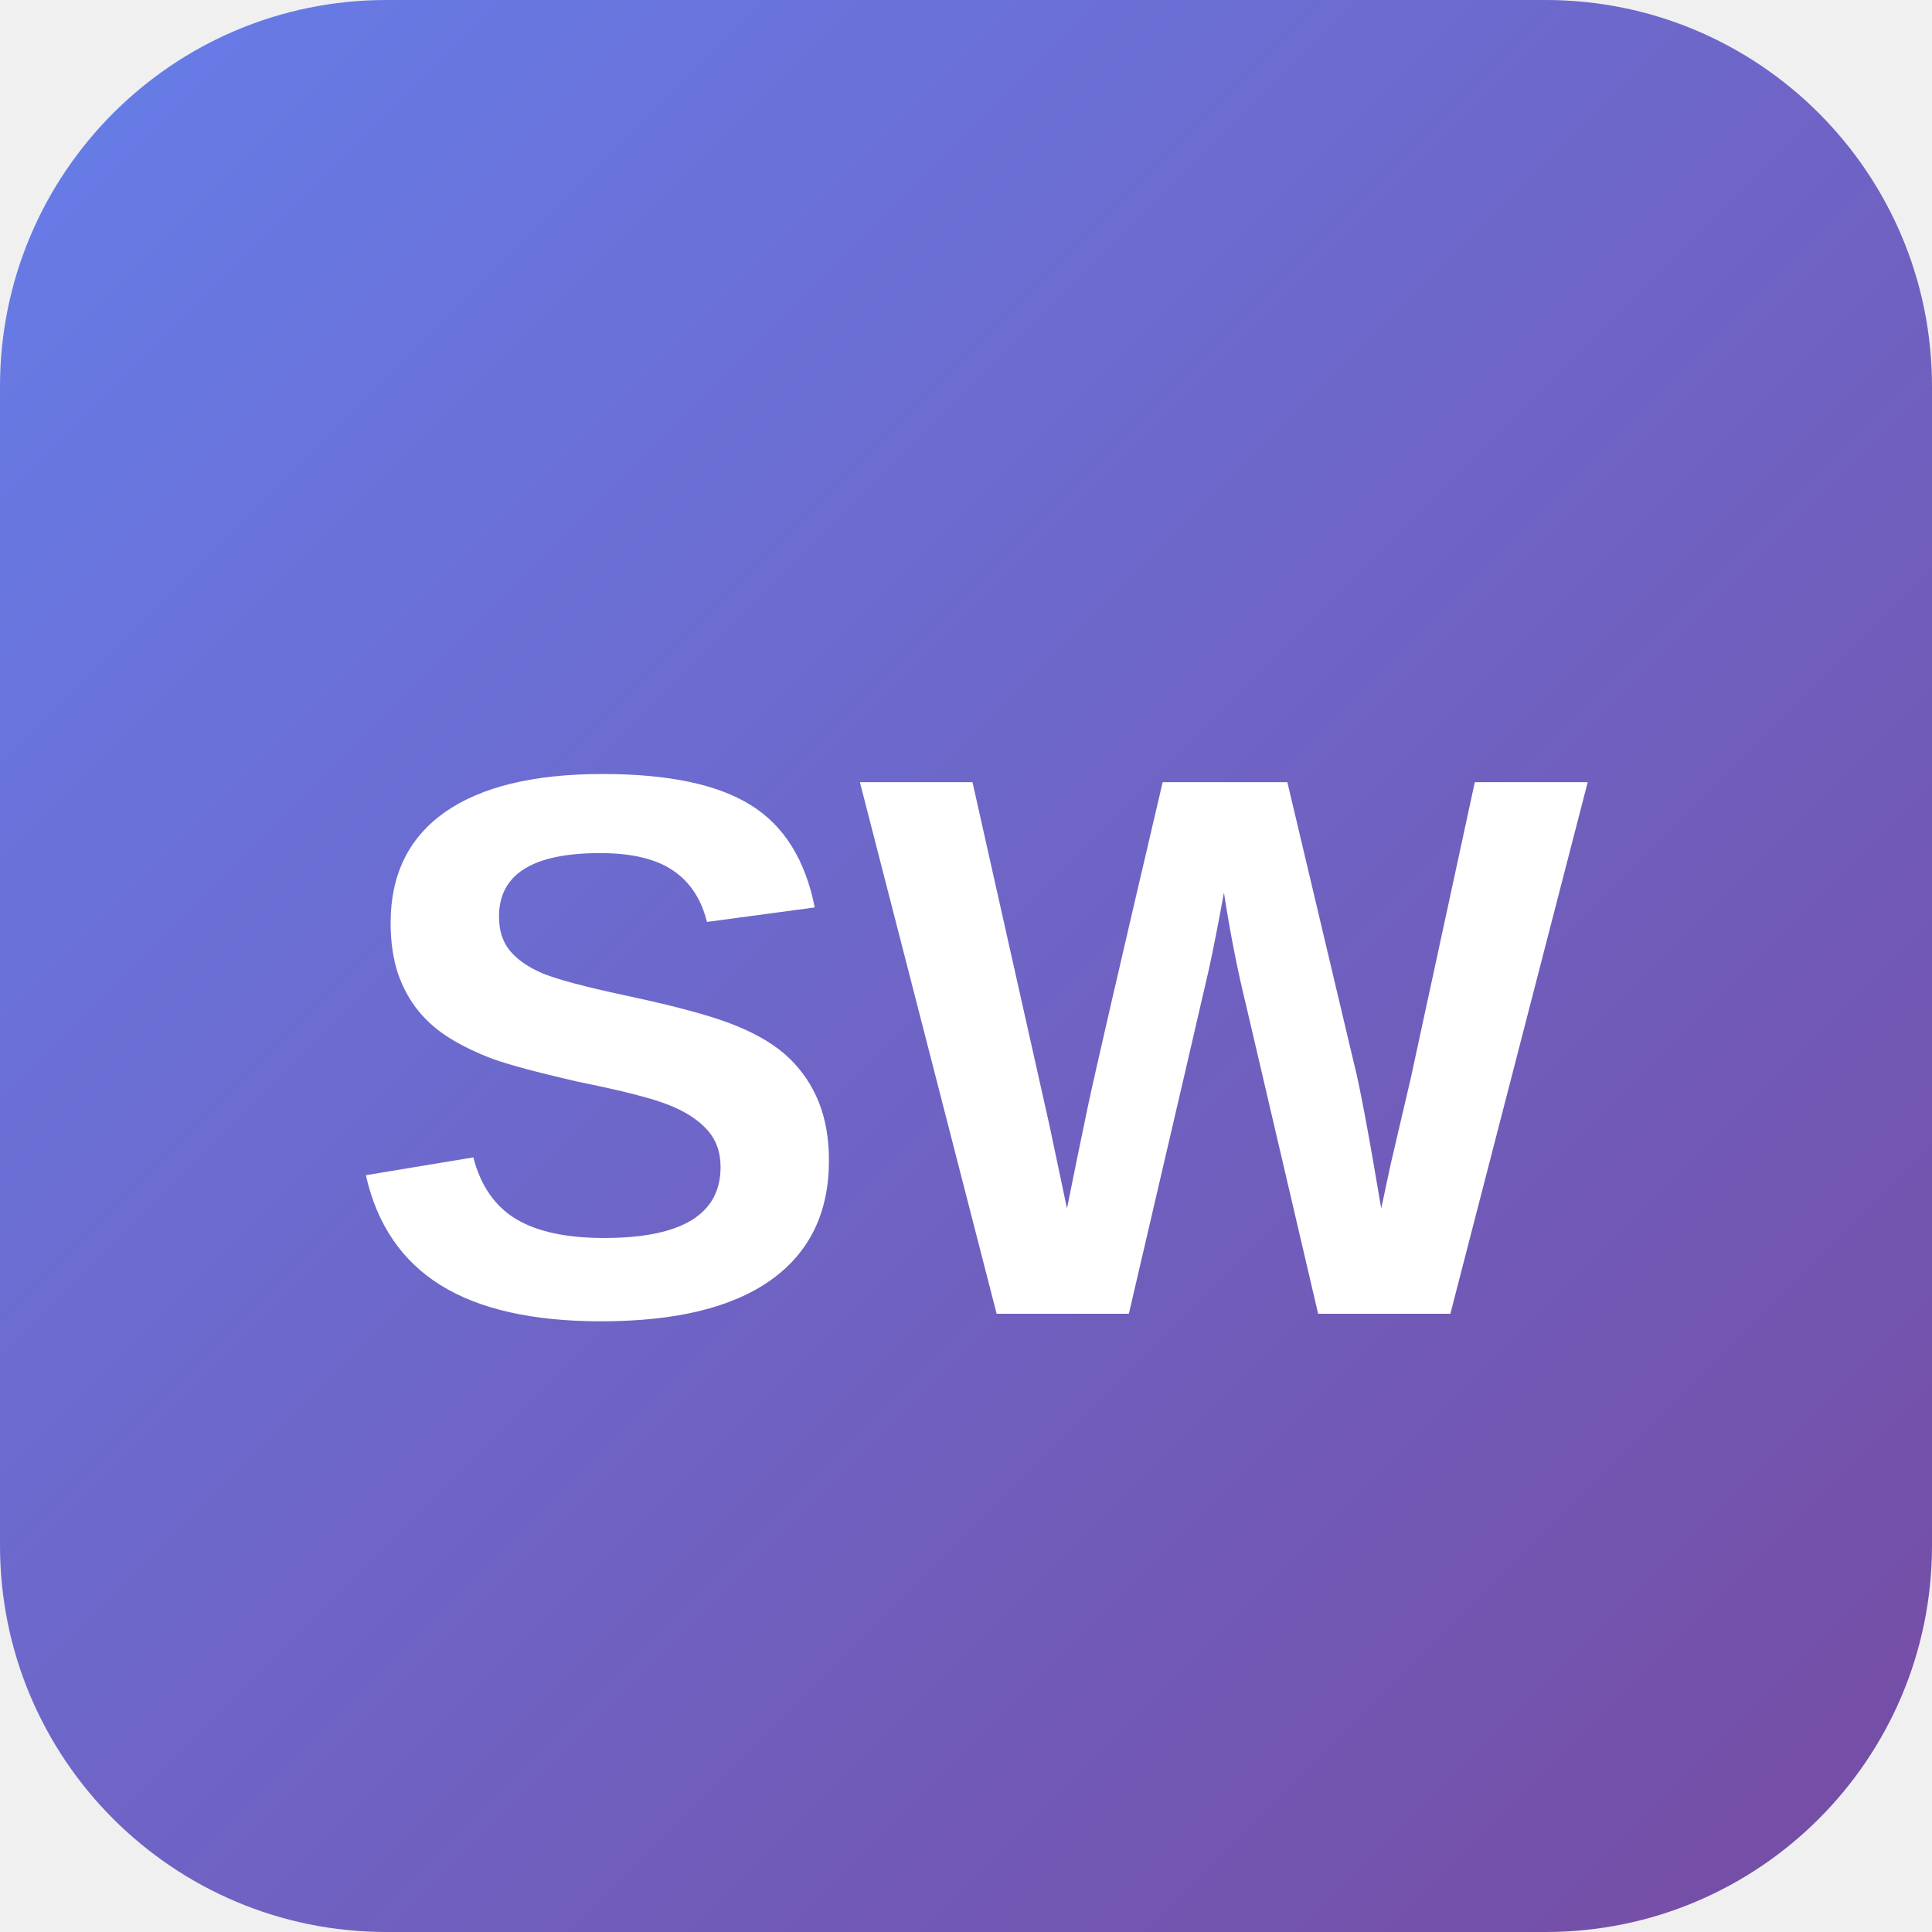
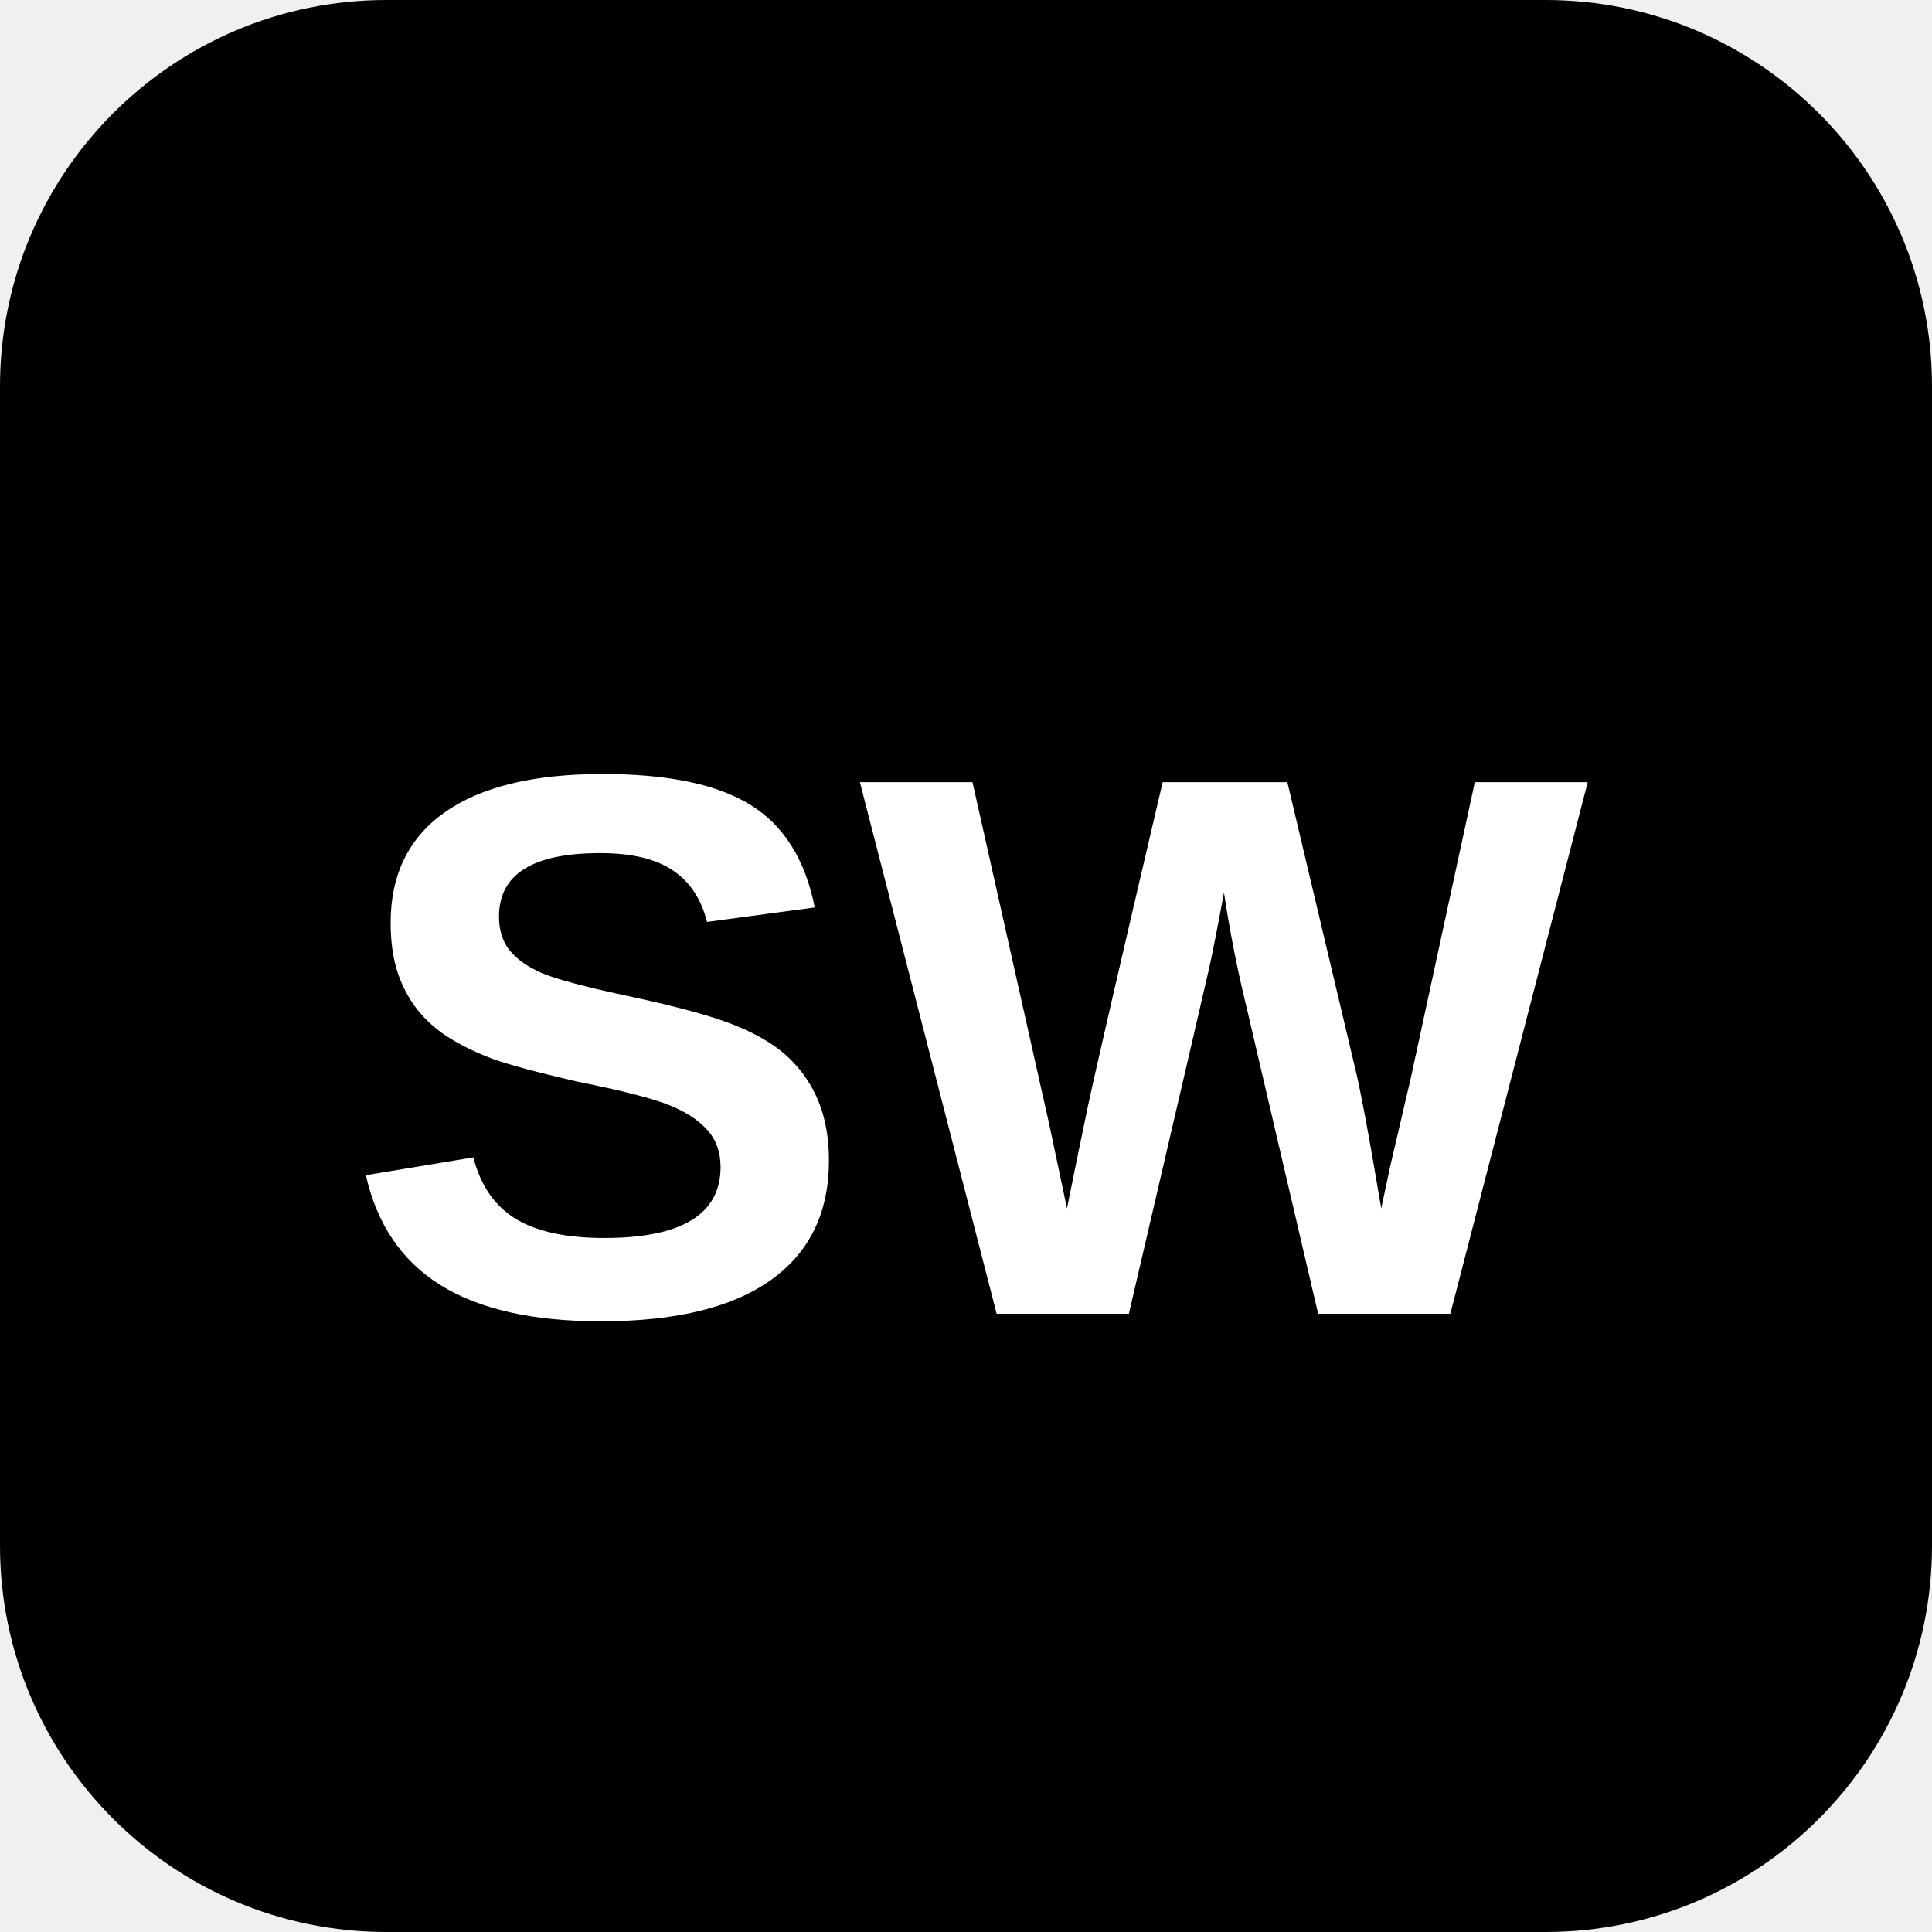
<svg xmlns="http://www.w3.org/2000/svg" viewBox="0 0 100 100">
-   <defs>
-     <linearGradient id="grad" x1="0%" y1="0%" x2="100%" y2="100%">
-       <stop offset="0%" style="stop-color:#667eea" />
-       <stop offset="100%" style="stop-color:#764ba2" />
-     </linearGradient>
-   </defs>
-   <rect width="100" height="100" rx="20" fill="url(#grad)" />
-   <text x="50" y="68" font-family="Arial, sans-serif" font-size="40" font-weight="bold" fill="white" text-anchor="middle">SW</text>
+   <rect width="100" height="100" rx="20" fill="#000000" />
+   <text x="50" y="68" font-family="Arial, sans-serif" font-size="40" font-weight="bold" fill="#ffffff" text-anchor="middle">SW</text>
</svg>
